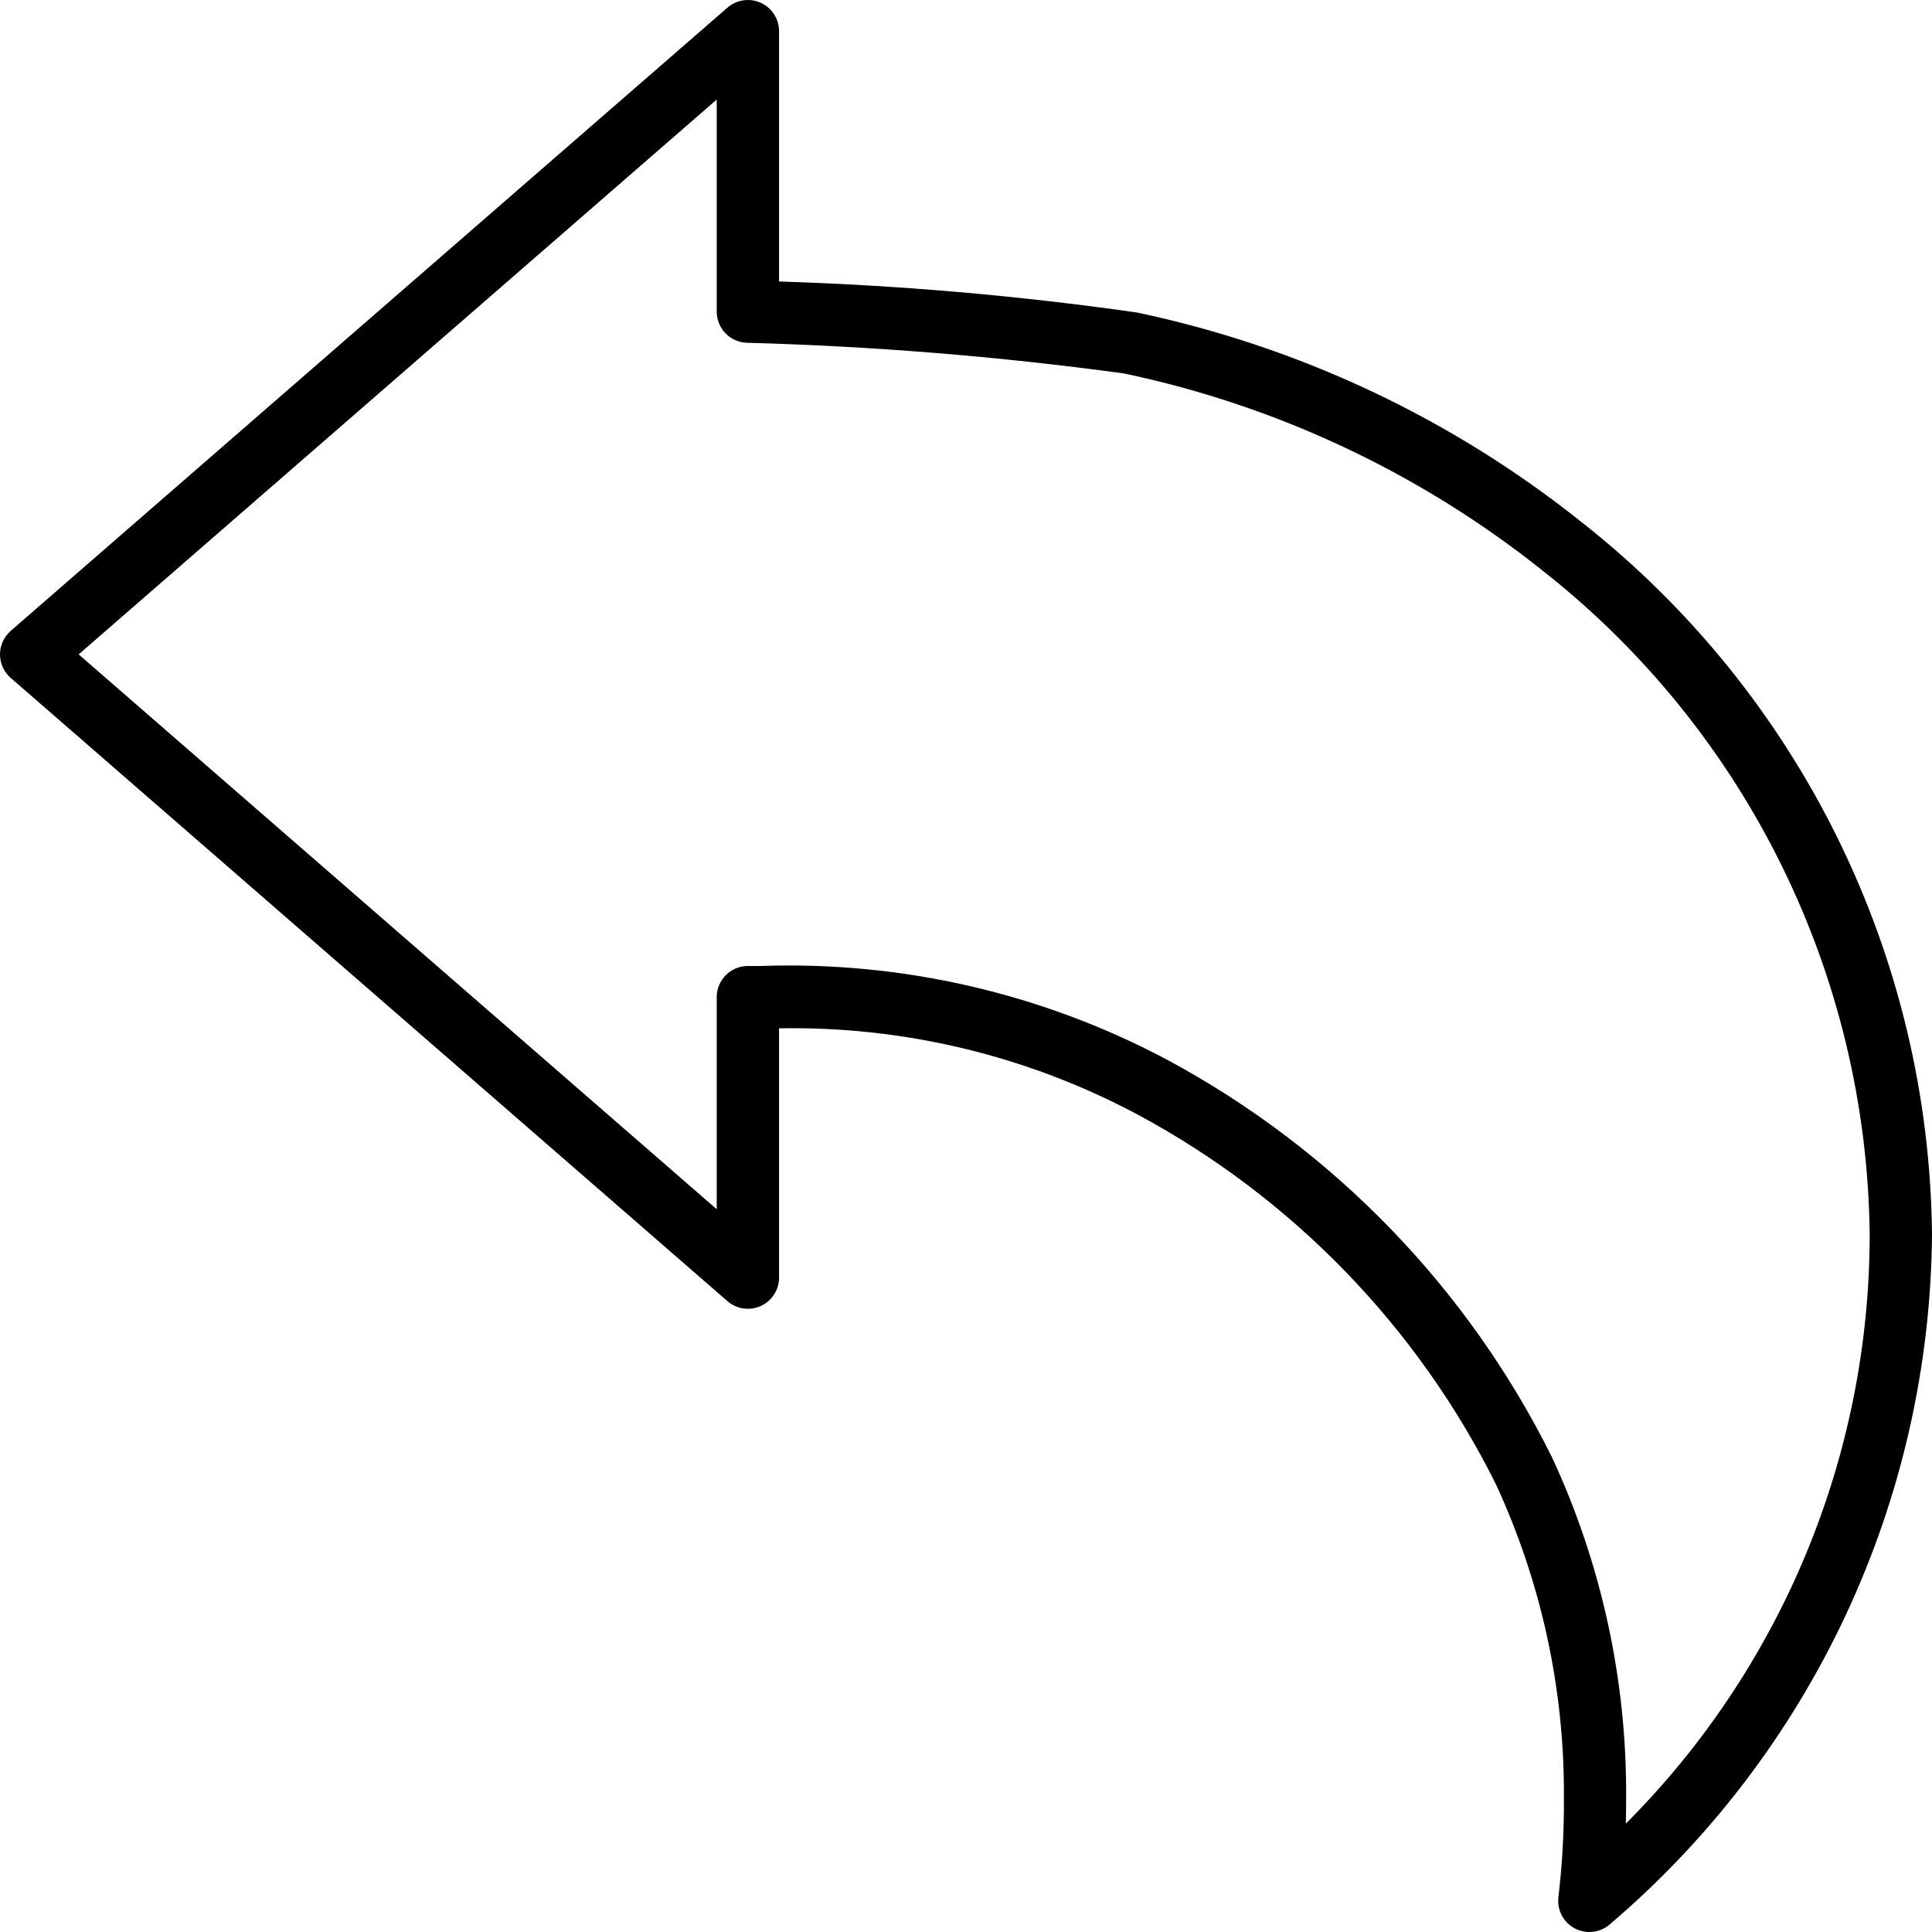
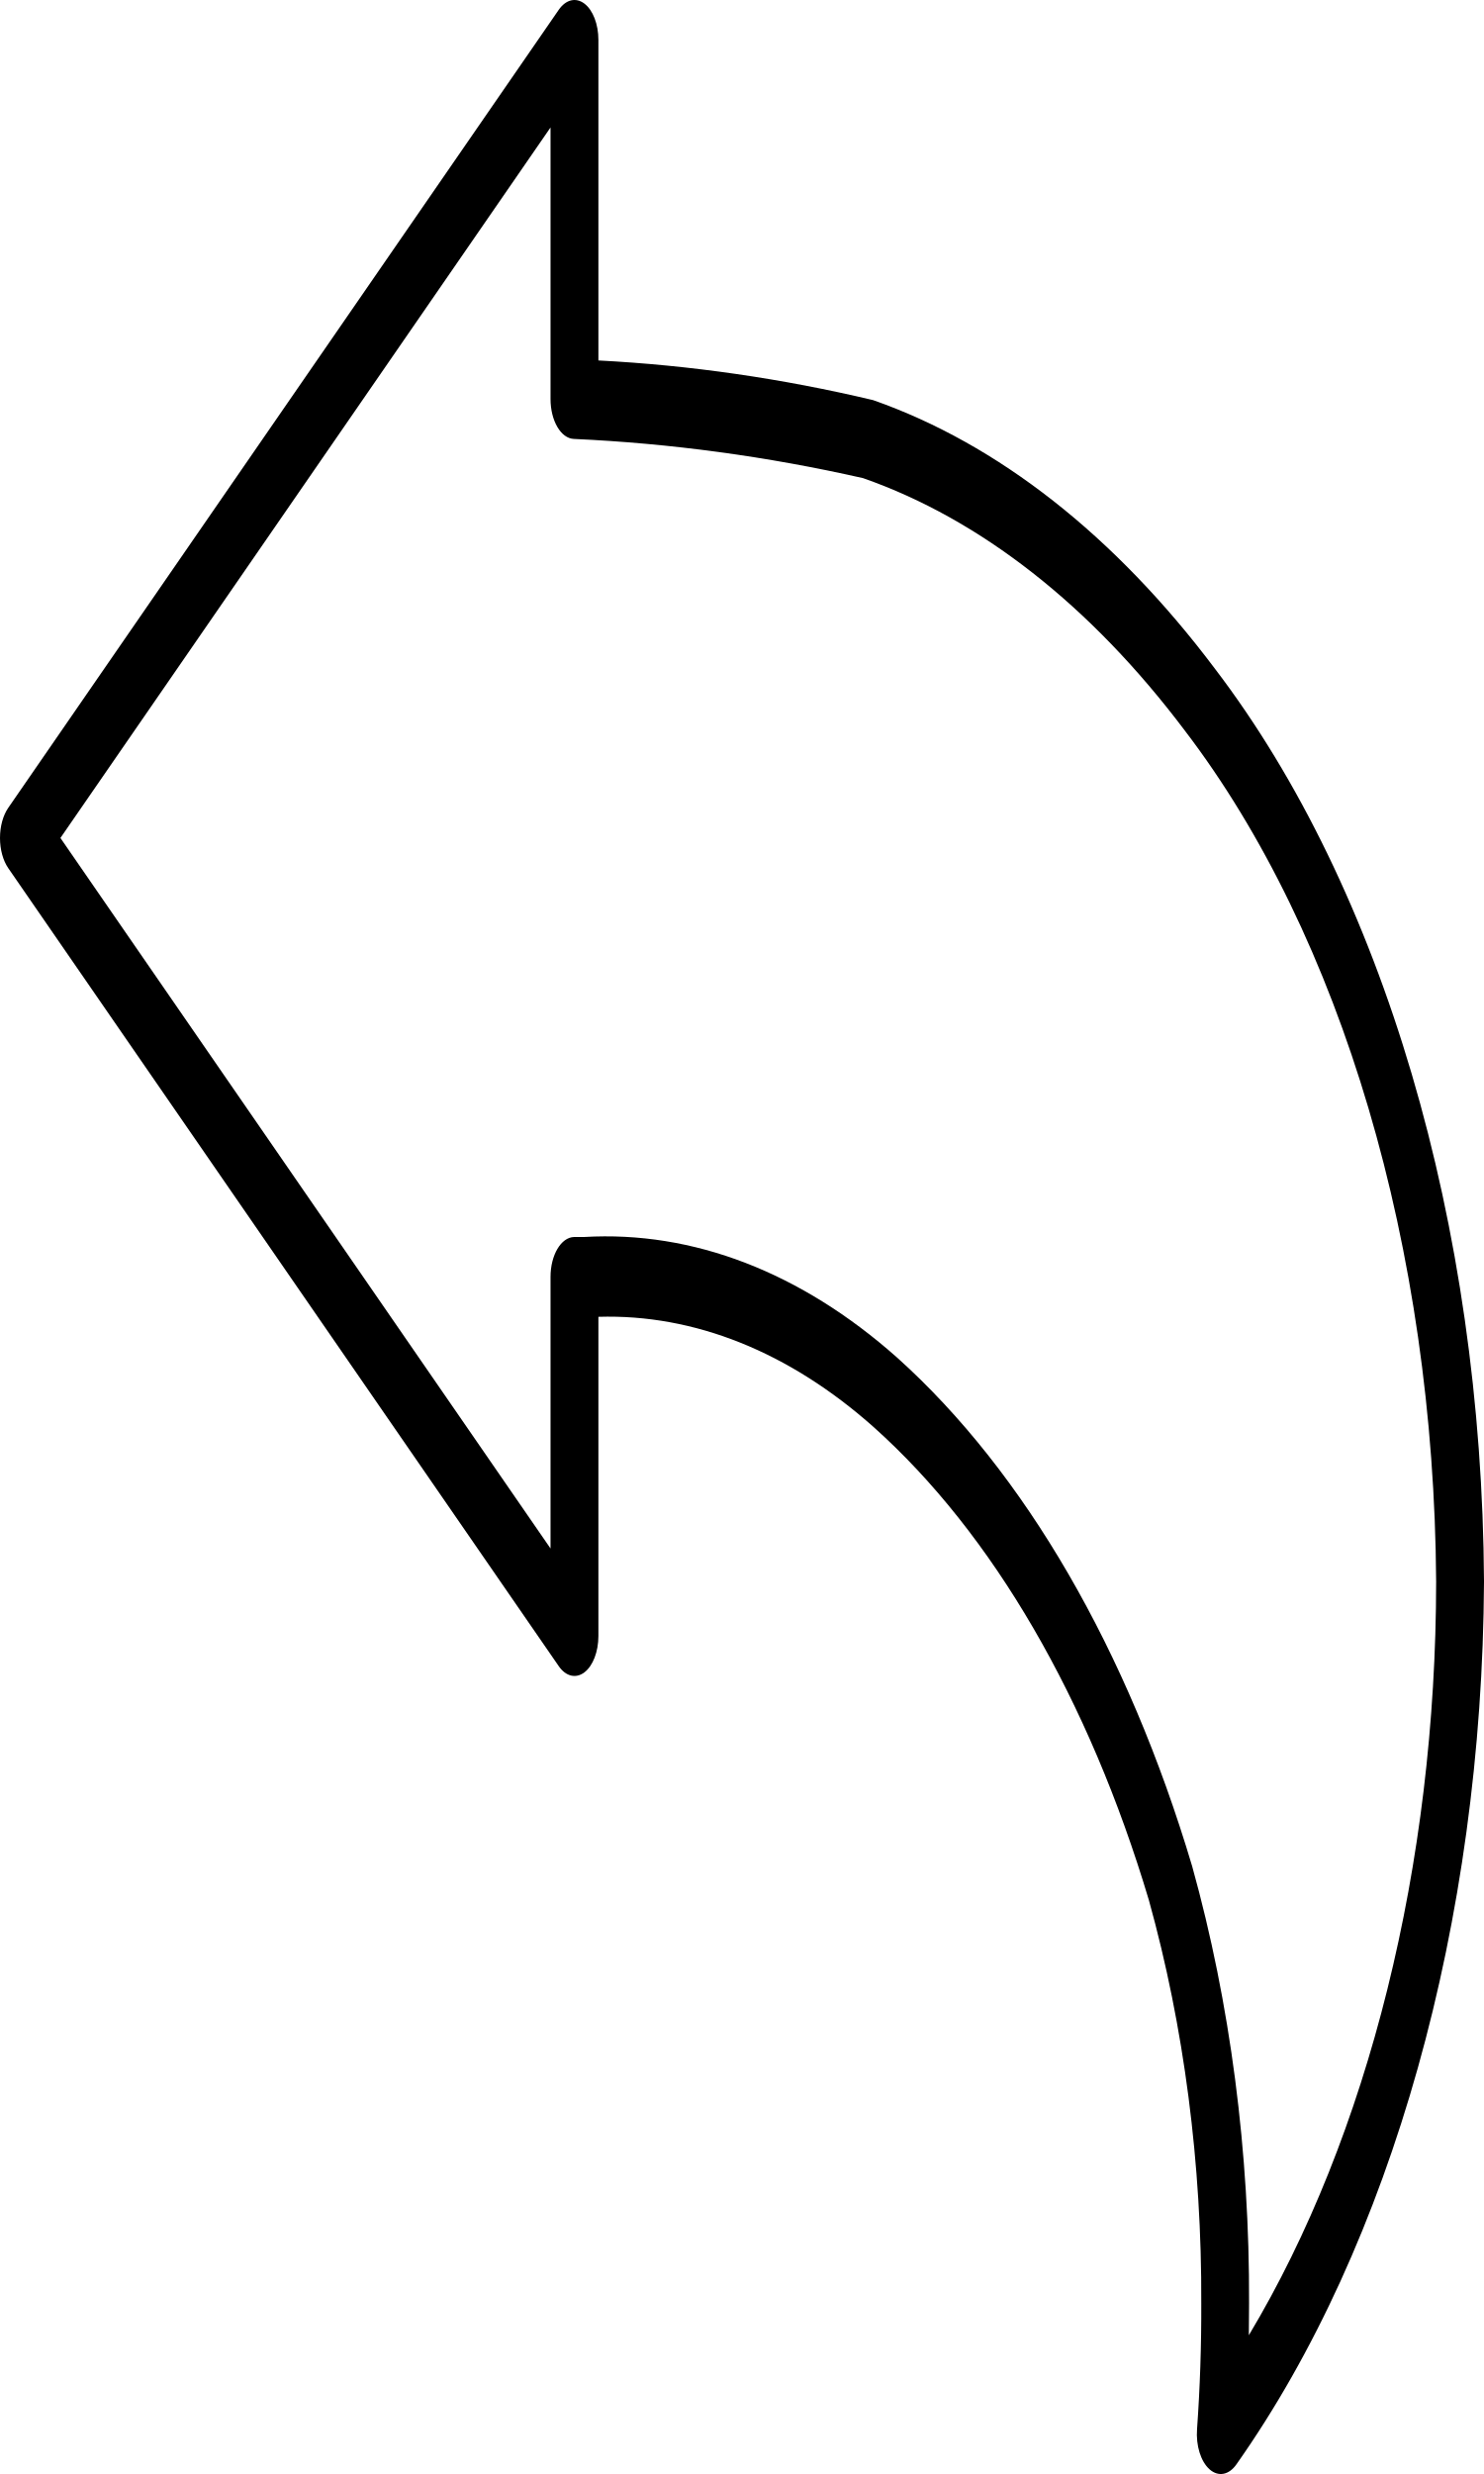
- <svg xmlns="http://www.w3.org/2000/svg" height="80pt" viewBox="0 0 496 496.003" width="80pt">
+ <svg xmlns="http://www.w3.org/2000/svg" height="80pt" viewBox="0 0 496 496" preserveAspectRatio="none" width="48pt">
  <path d="m406.027 134.035c-33.344-26.613-72.457-45.043-114.207-53.816-30.438-4.34-61.09-6.996-91.816-7.953v-64.266c0-3.133-1.828-5.98-4.68-7.277-2.855-1.301-6.203-.816-8.57 1.238l-184 160c-1.746 1.52-2.754 3.723-2.754 6.039 0 2.32 1.008 4.523 2.754 6.043l184 160c2.367 2.055 5.715 2.539 8.57 1.238 2.852-1.297 4.68-4.145 4.68-7.281v-64c32.062-.582 63.746 7.031 92.039 22.129 39.727 21.344 71.855 54.484 91.961 94.848 11.73 25.309 17.707 52.906 17.496 80.801.055 8.434-.414 16.859-1.41 25.234-.41 3.285 1.246 6.484 4.172 8.047 2.922 1.562 6.5 1.16 9.008-1.008 51.945-44.195 82.133-108.77 82.734-176.969-.664-71.508-33.766-138.844-89.977-183.047zm11.375 334.145c.051-2.082.074-4.215.074-6.402.211-30.246-6.277-60.164-19.008-87.598-21.535-43.379-55.988-79.016-98.617-102-32.148-17.129-68.246-25.469-104.648-24.18h-3.312c-4.375.062-7.887 3.629-7.887 8v54.449l-163.809-142.449 163.809-142.445v54.445c0 4.348 3.465 7.898 7.809 8 32.332.883 64.598 3.504 96.648 7.859 39.305 8.25 76.133 25.582 107.543 50.613 52.422 41.191 83.32 103.945 84 170.609-.059 56.664-22.566 110.996-62.602 151.098zm0 0" />
</svg>
